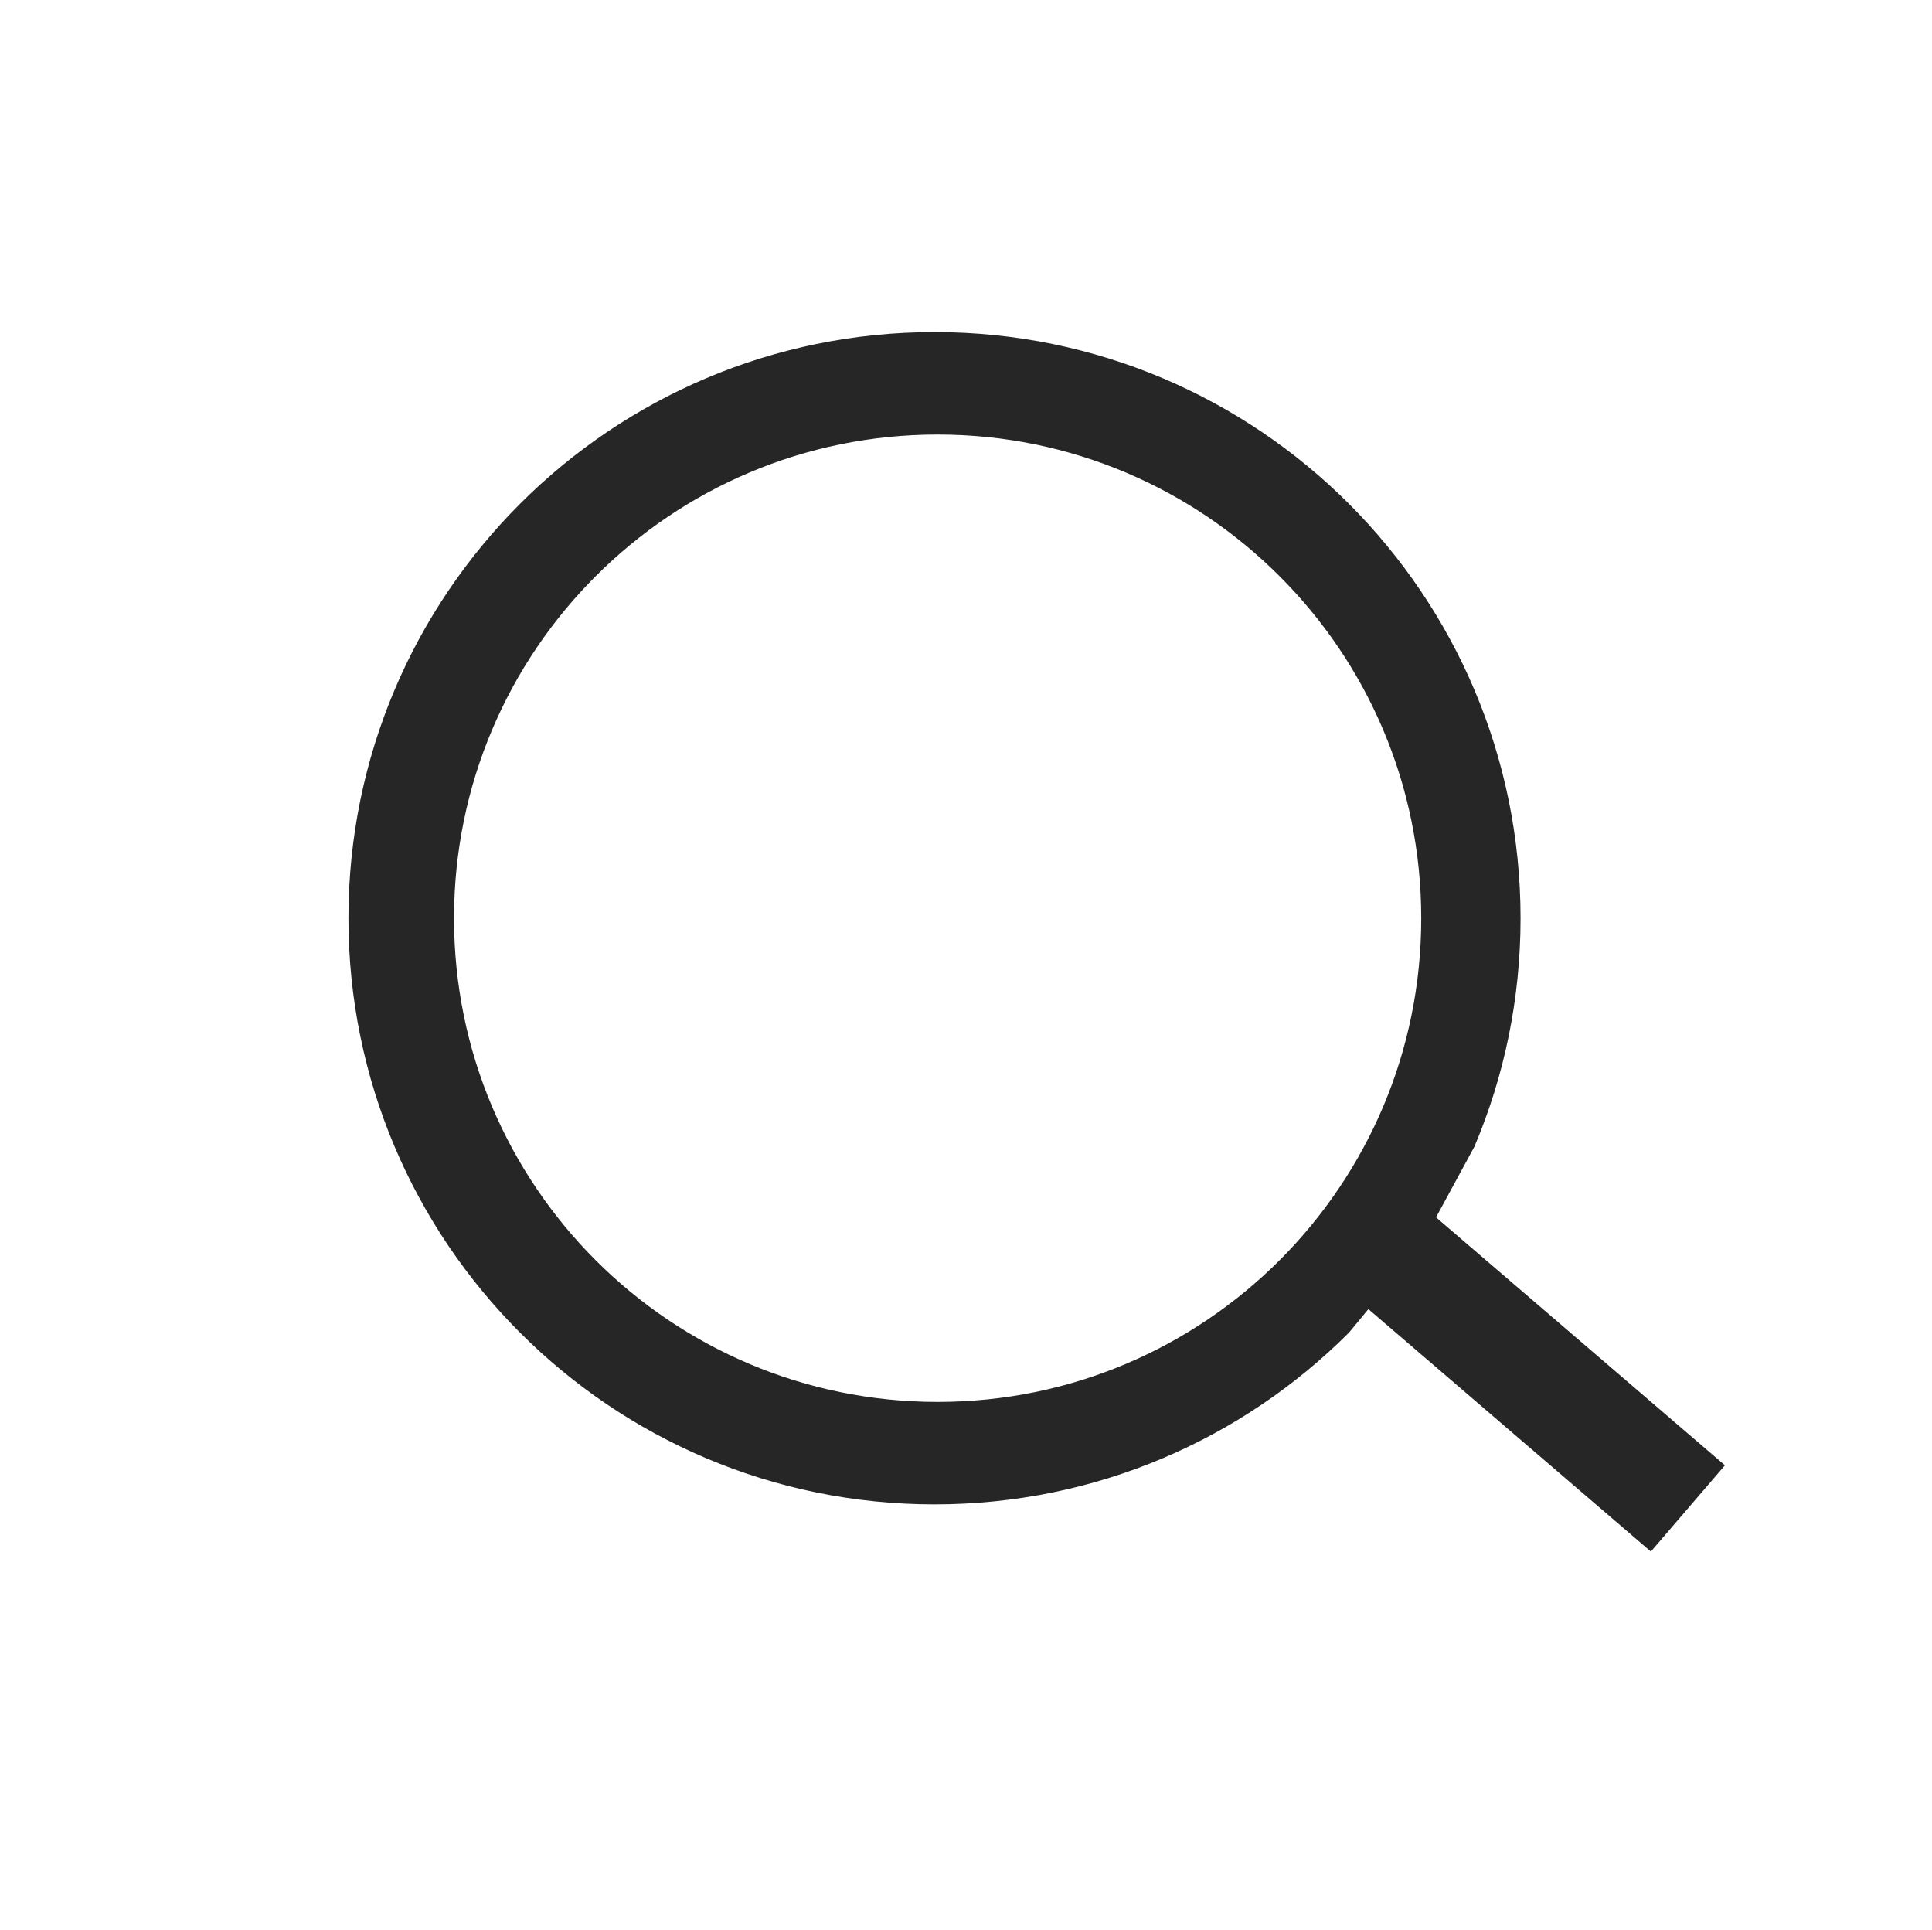
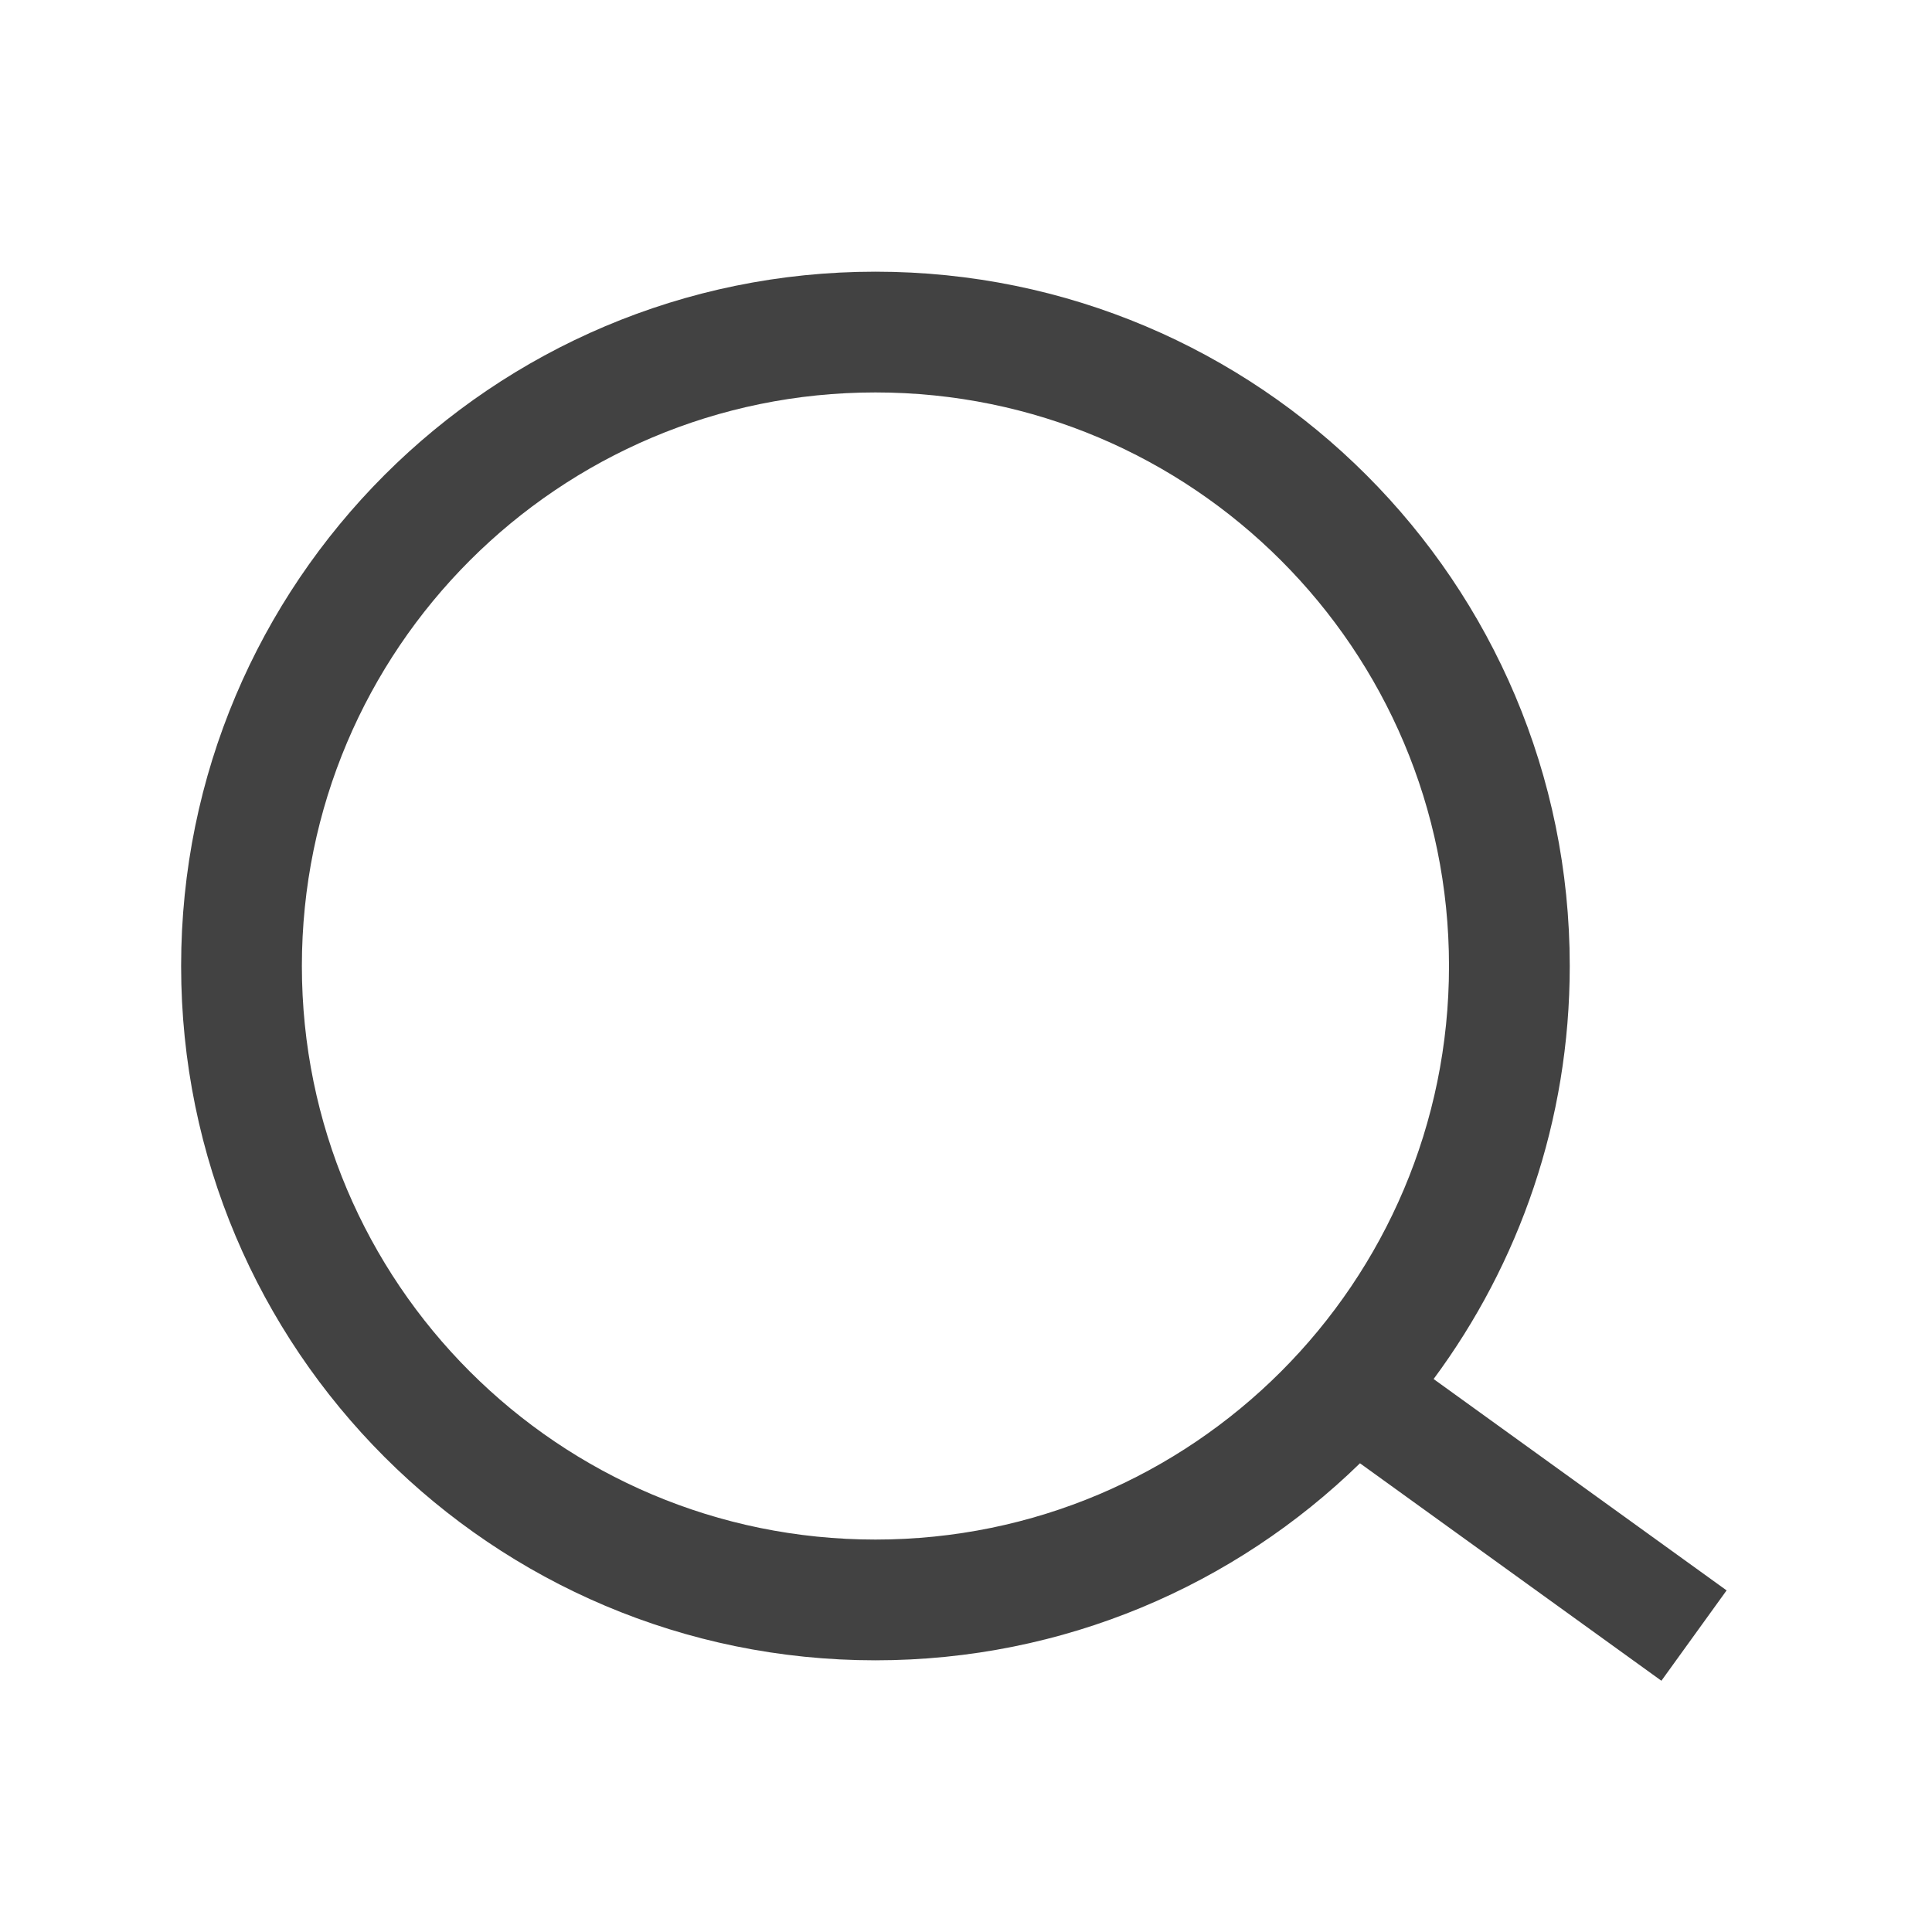
- <svg xmlns="http://www.w3.org/2000/svg" width="650" height="649" xml:space="preserve" overflow="hidden">
-   <defs>
-     <clipPath id="clip0">
-       <rect x="3218" y="336" width="650" height="649" />
-     </clipPath>
-   </defs>
-   <g clip-path="url(#clip0)" transform="translate(-3218 -336)">
-     <path d="M3533.45 479.878C3442.33 479.878 3368.46 553.751 3368.46 644.878 3368.46 736.005 3442.33 809.878 3533.45 809.878 3624.58 809.878 3698.46 736.005 3698.45 644.878 3698.46 553.75 3624.58 479.878 3533.45 479.878ZM3532.4 449.996C3640.03 449.996 3727.28 537.247 3727.28 644.877 3727.28 671.785 3721.83 697.419 3711.97 720.735L3698.24 746.029 3795.1 829.155 3773.17 854.701 3678.1 773.108 3670.2 782.68C3634.94 817.947 3586.21 839.76 3532.4 839.759 3424.77 839.76 3337.52 752.508 3337.52 644.878 3337.52 537.247 3424.77 449.996 3532.4 449.996Z" stroke="#262626" stroke-width="4.583" stroke-miterlimit="8" fill="#262626" fill-rule="evenodd" />
-   </g>
+ <svg xmlns="http://www.w3.org/2000/svg" width="64" height="64" viewBox="0 0 64 64" fill="none">
+   <path fill-rule="evenodd" clip-rule="evenodd" d="M45.051 48.473C40.907 52.512 35.244 55 29 55C16.297 55 6 44.703 6 32C6 19.297 16.297 9 29 9C41.703 9 52 19.297 52 32C52 37.125 50.324 41.858 47.49 45.682L57.196 52.684L55.036 55.677L45.051 48.473ZM48 32C48 42.493 39.493 51 29 51C18.507 51 10 42.493 10 32C10 21.507 18.507 13 29 13C39.493 13 48 21.507 48 32Z" fill="#424242" />
</svg>
